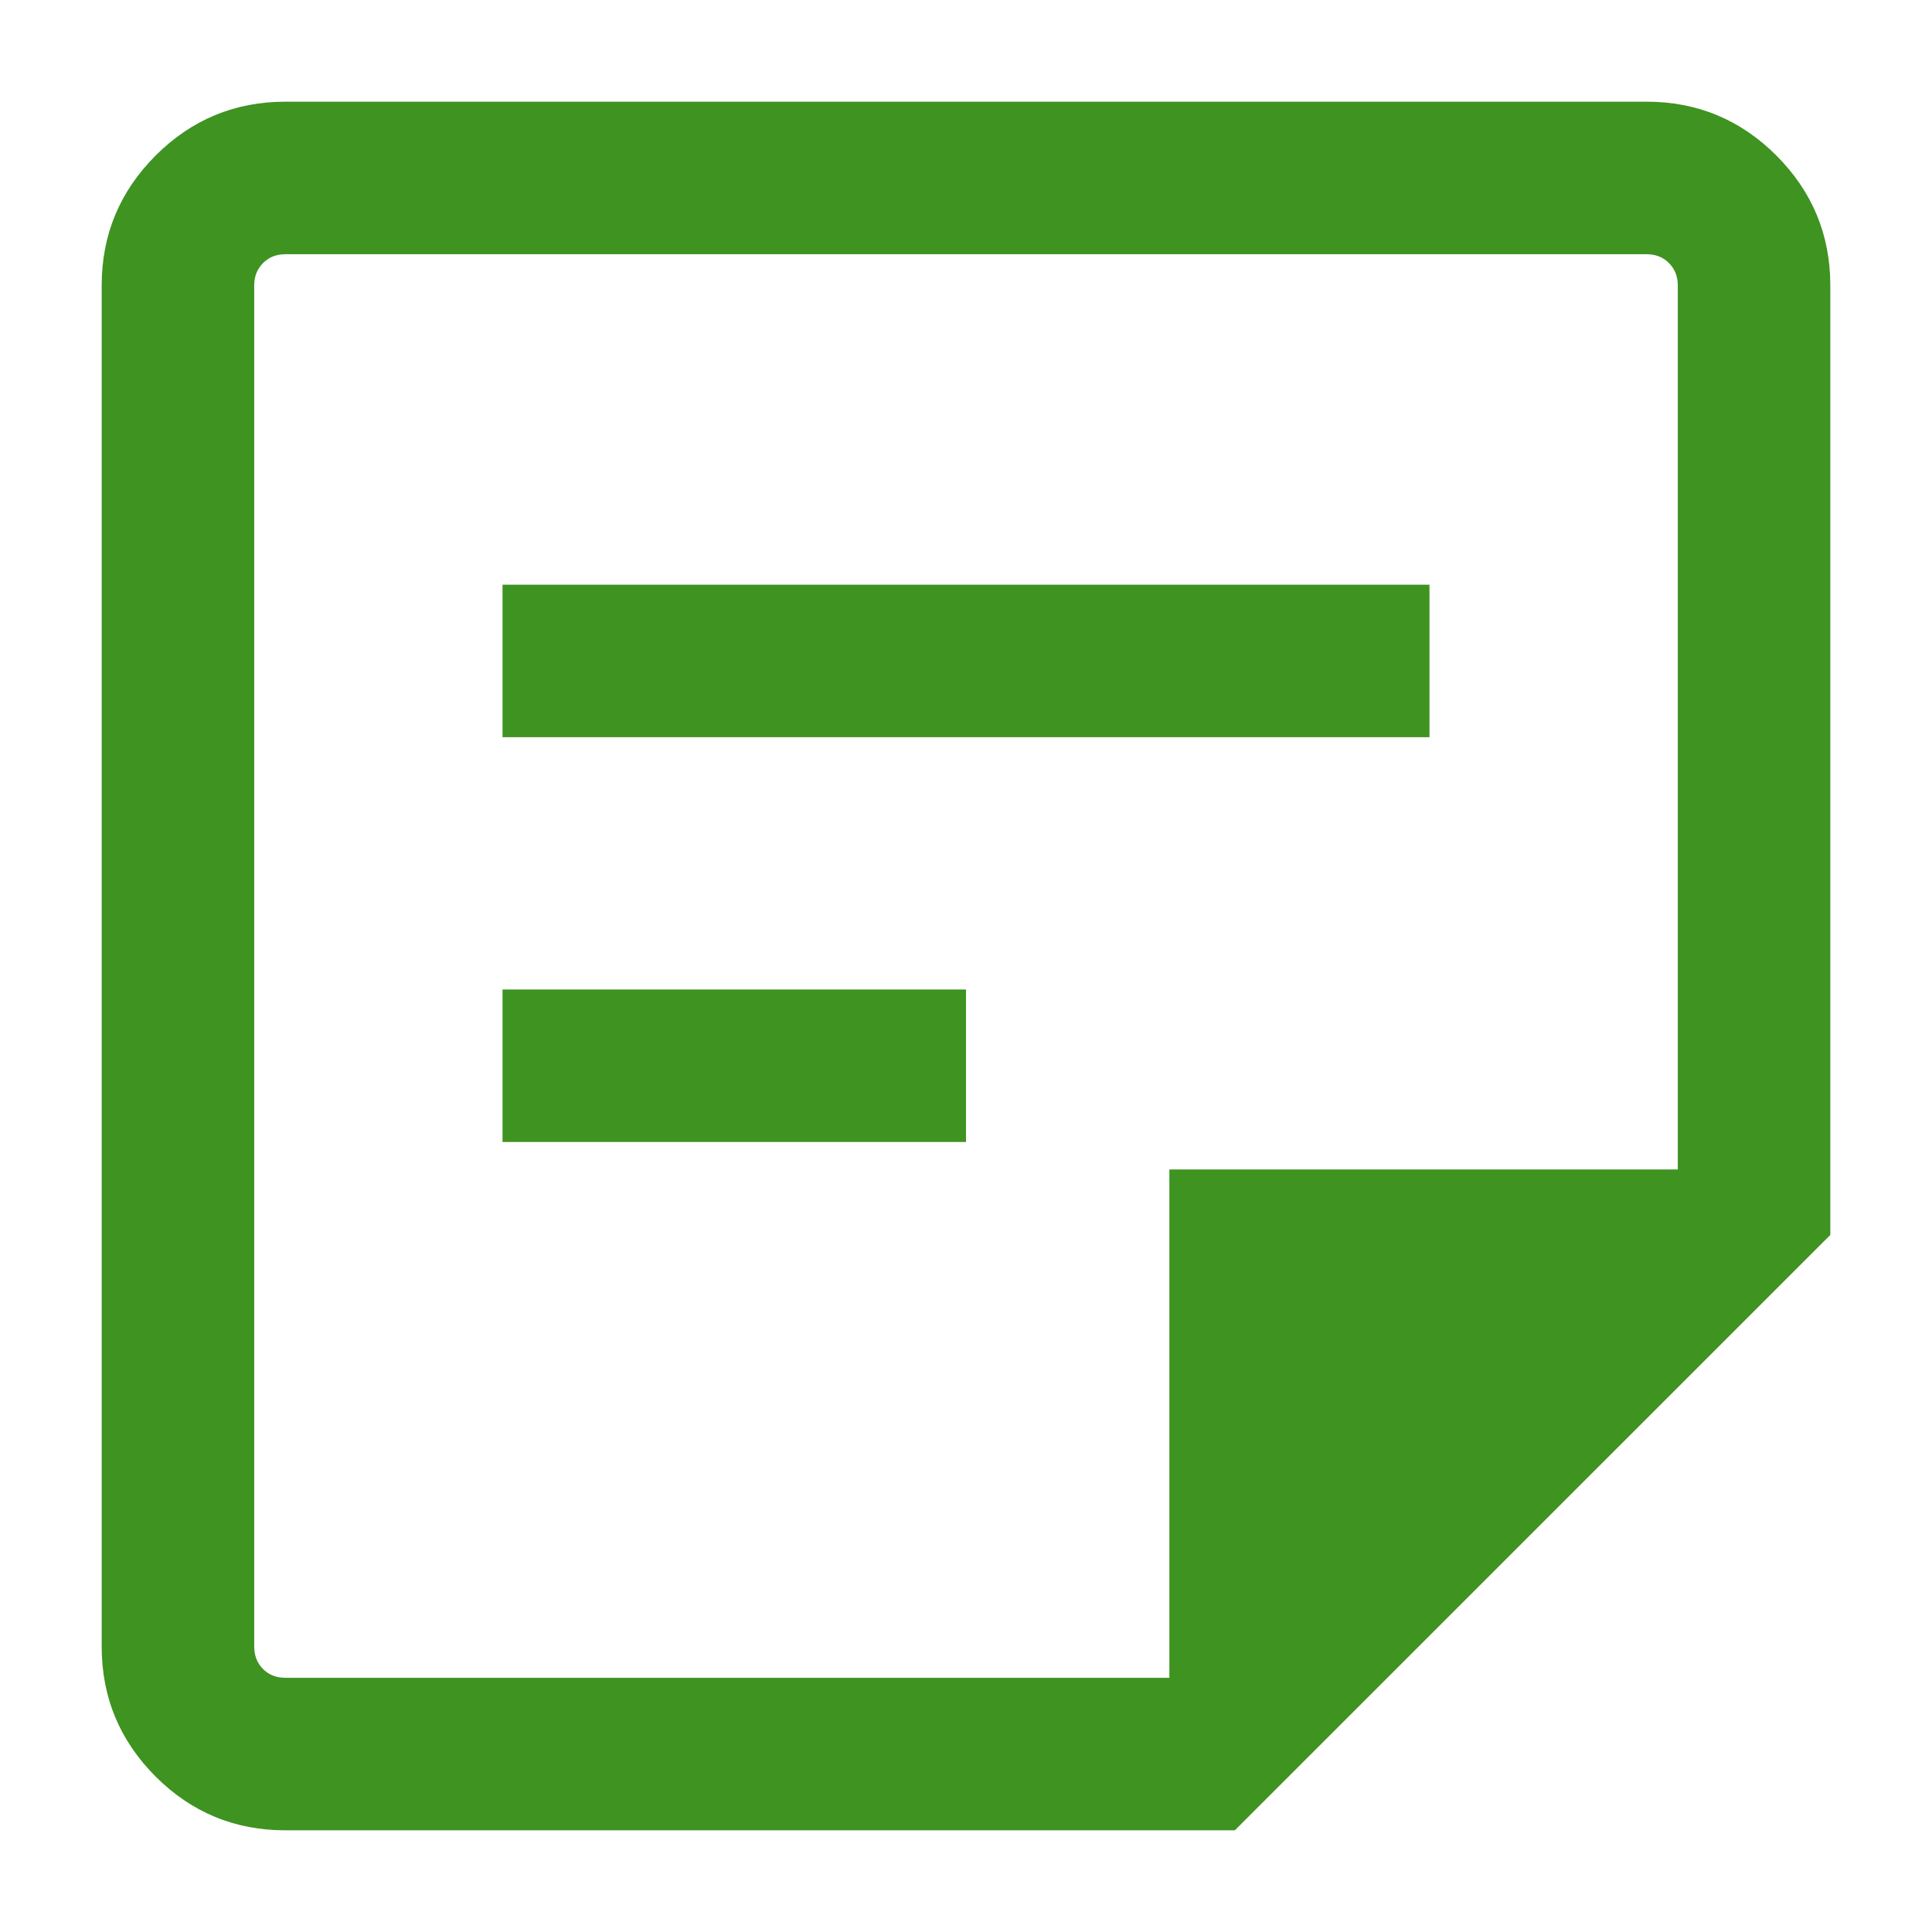
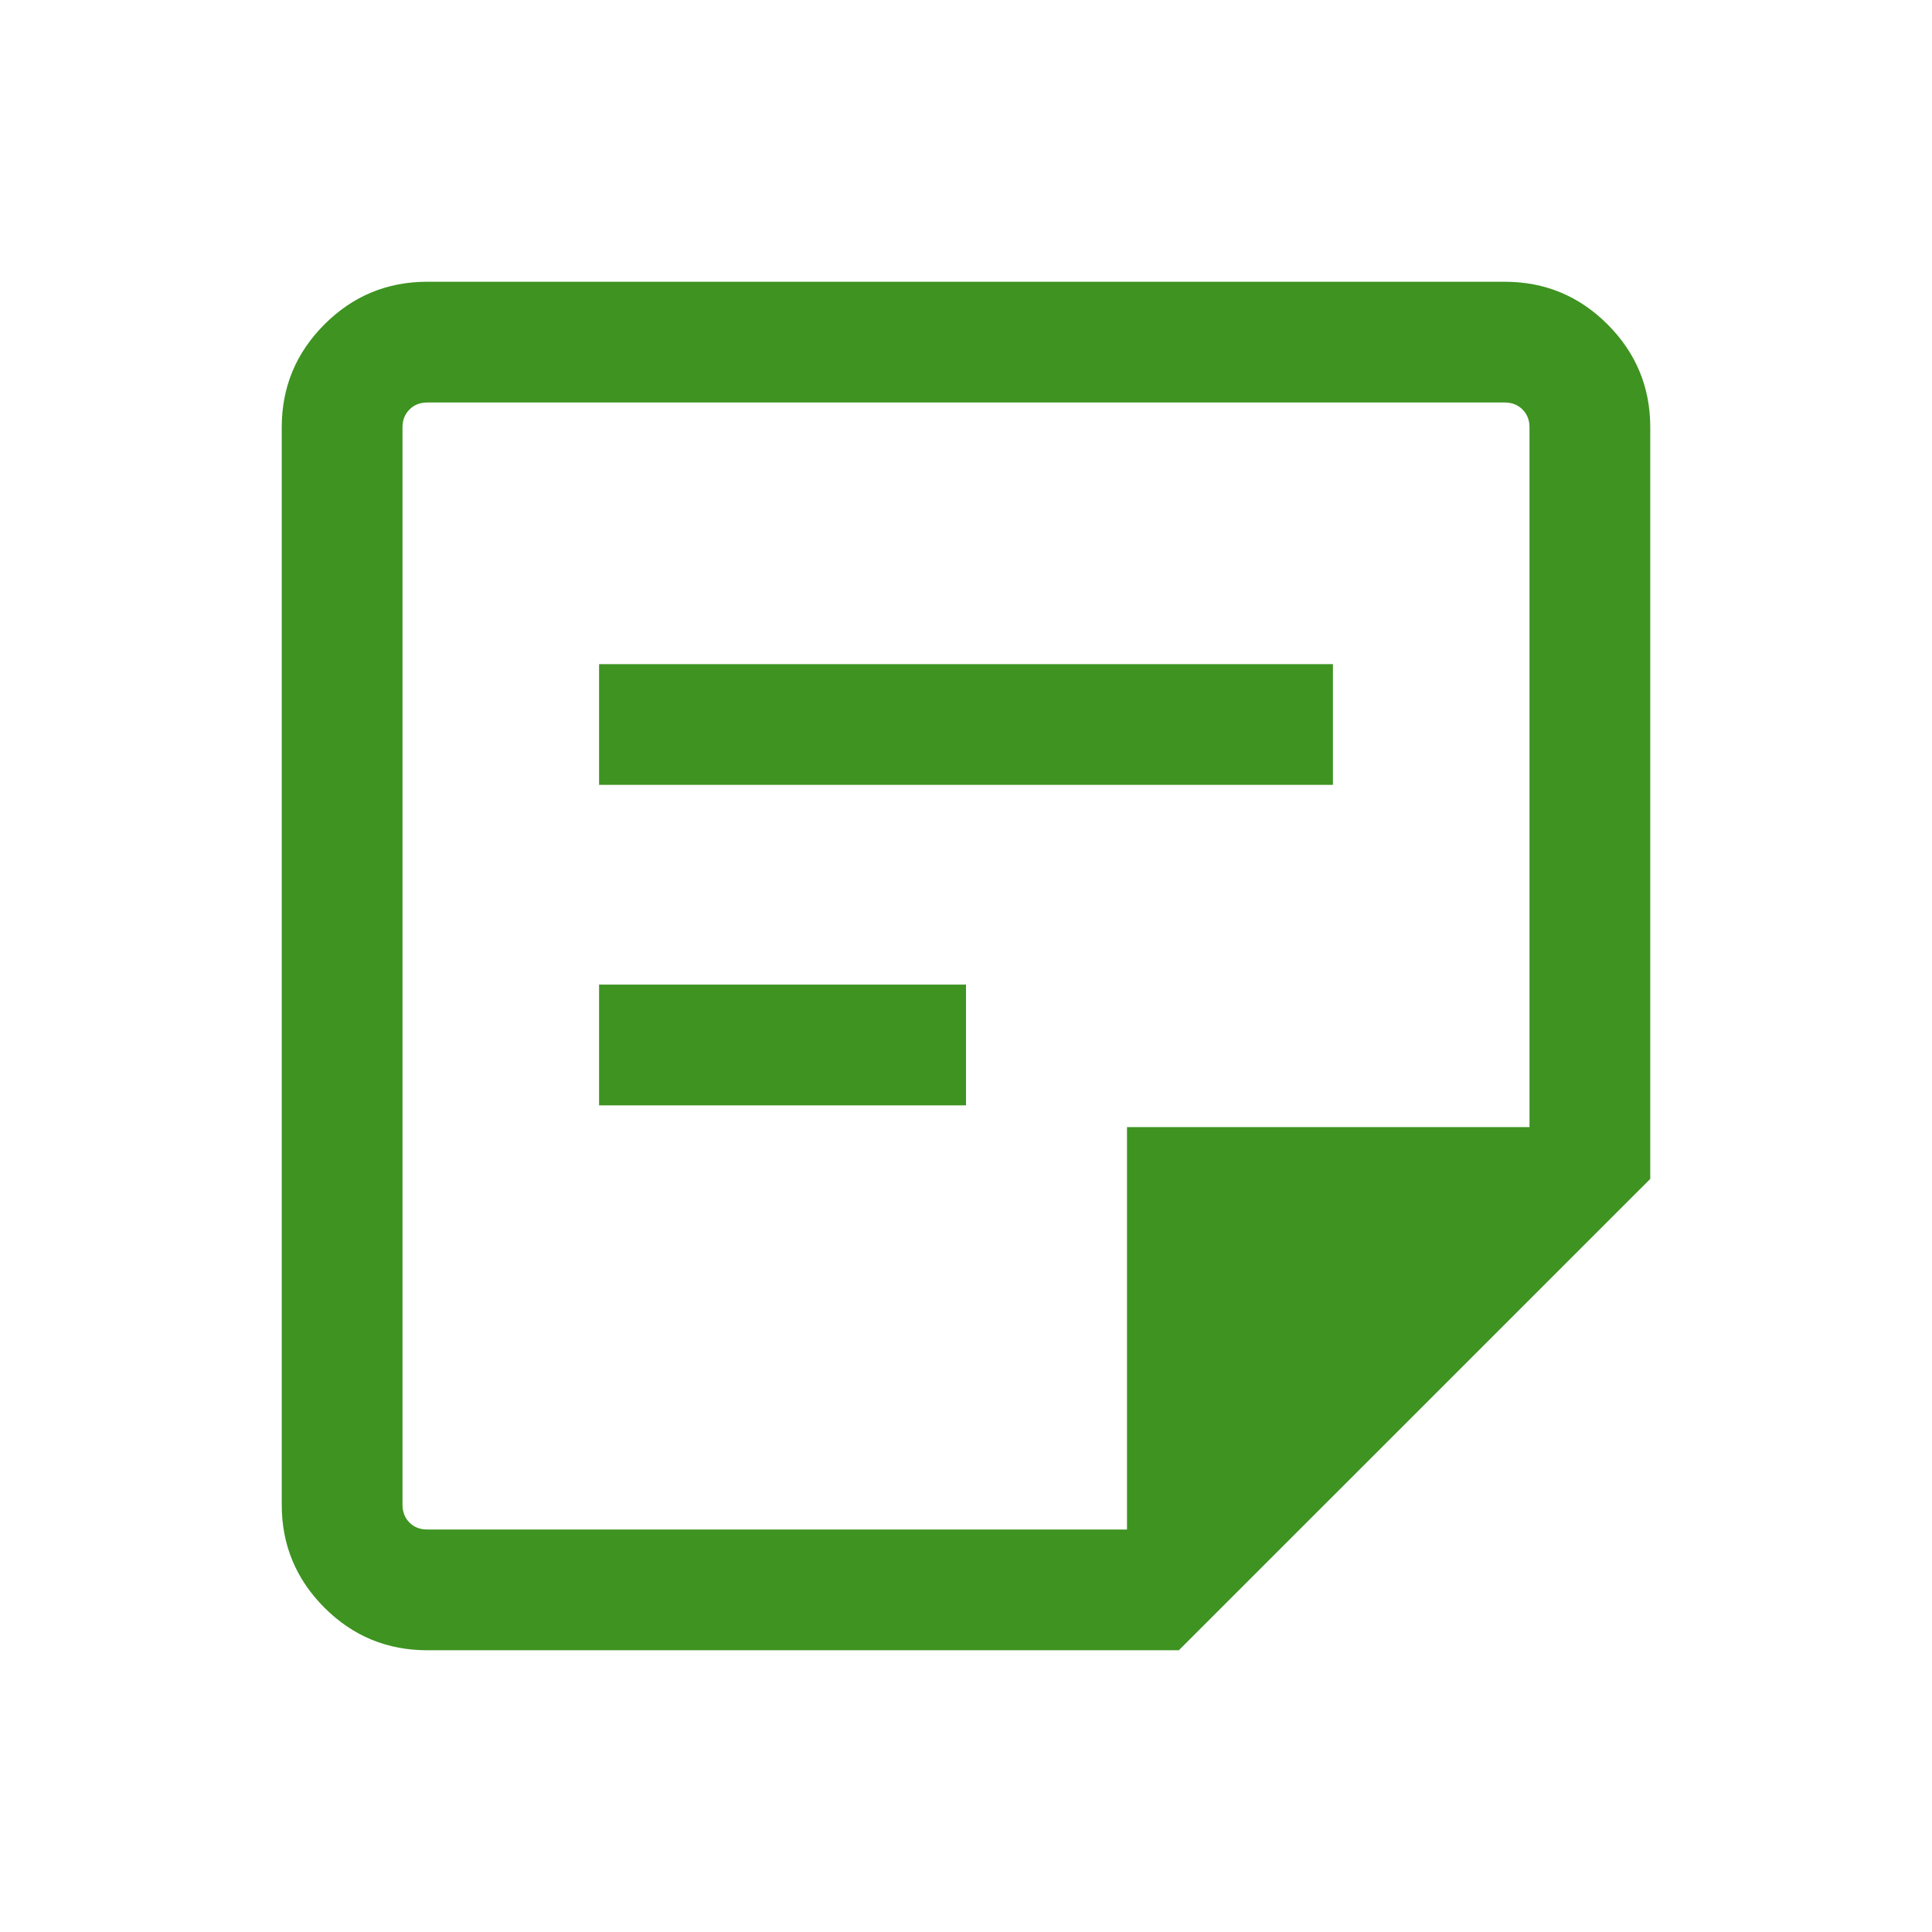
- <svg xmlns="http://www.w3.org/2000/svg" width="192" height="192" viewBox="2.5 2.5 19 19" fill="none">
+ <svg xmlns="http://www.w3.org/2000/svg" width="192" height="192" viewBox="0 0 24 24" fill="none">
  <path d="M5.308 19H14V14.001H19V5.308C19 5.218 18.971 5.145 18.913 5.087C18.856 5.029 18.782 5 18.692 5H5.308C5.218 5 5.144 5.029 5.087 5.087C5.029 5.145 5 5.218 5 5.308V18.693C5 18.782 5.029 18.856 5.087 18.914C5.144 18.972 5.218 19 5.308 19ZM5.308 20.5C4.809 20.5 4.383 20.324 4.03 19.971C3.677 19.617 3.5 19.192 3.5 18.693V5.308C3.5 4.809 3.677 4.384 4.03 4.03C4.383 3.677 4.809 3.5 5.308 3.5H18.692C19.191 3.5 19.617 3.677 19.97 4.03C20.323 4.384 20.5 4.809 20.5 5.308V14.645L14.644 20.5H5.308ZM7.442 13.731V12.231H12V13.731H7.442ZM7.442 9.75V8.25H16.558V9.75H7.442Z" fill="#3E9321" />
</svg>
